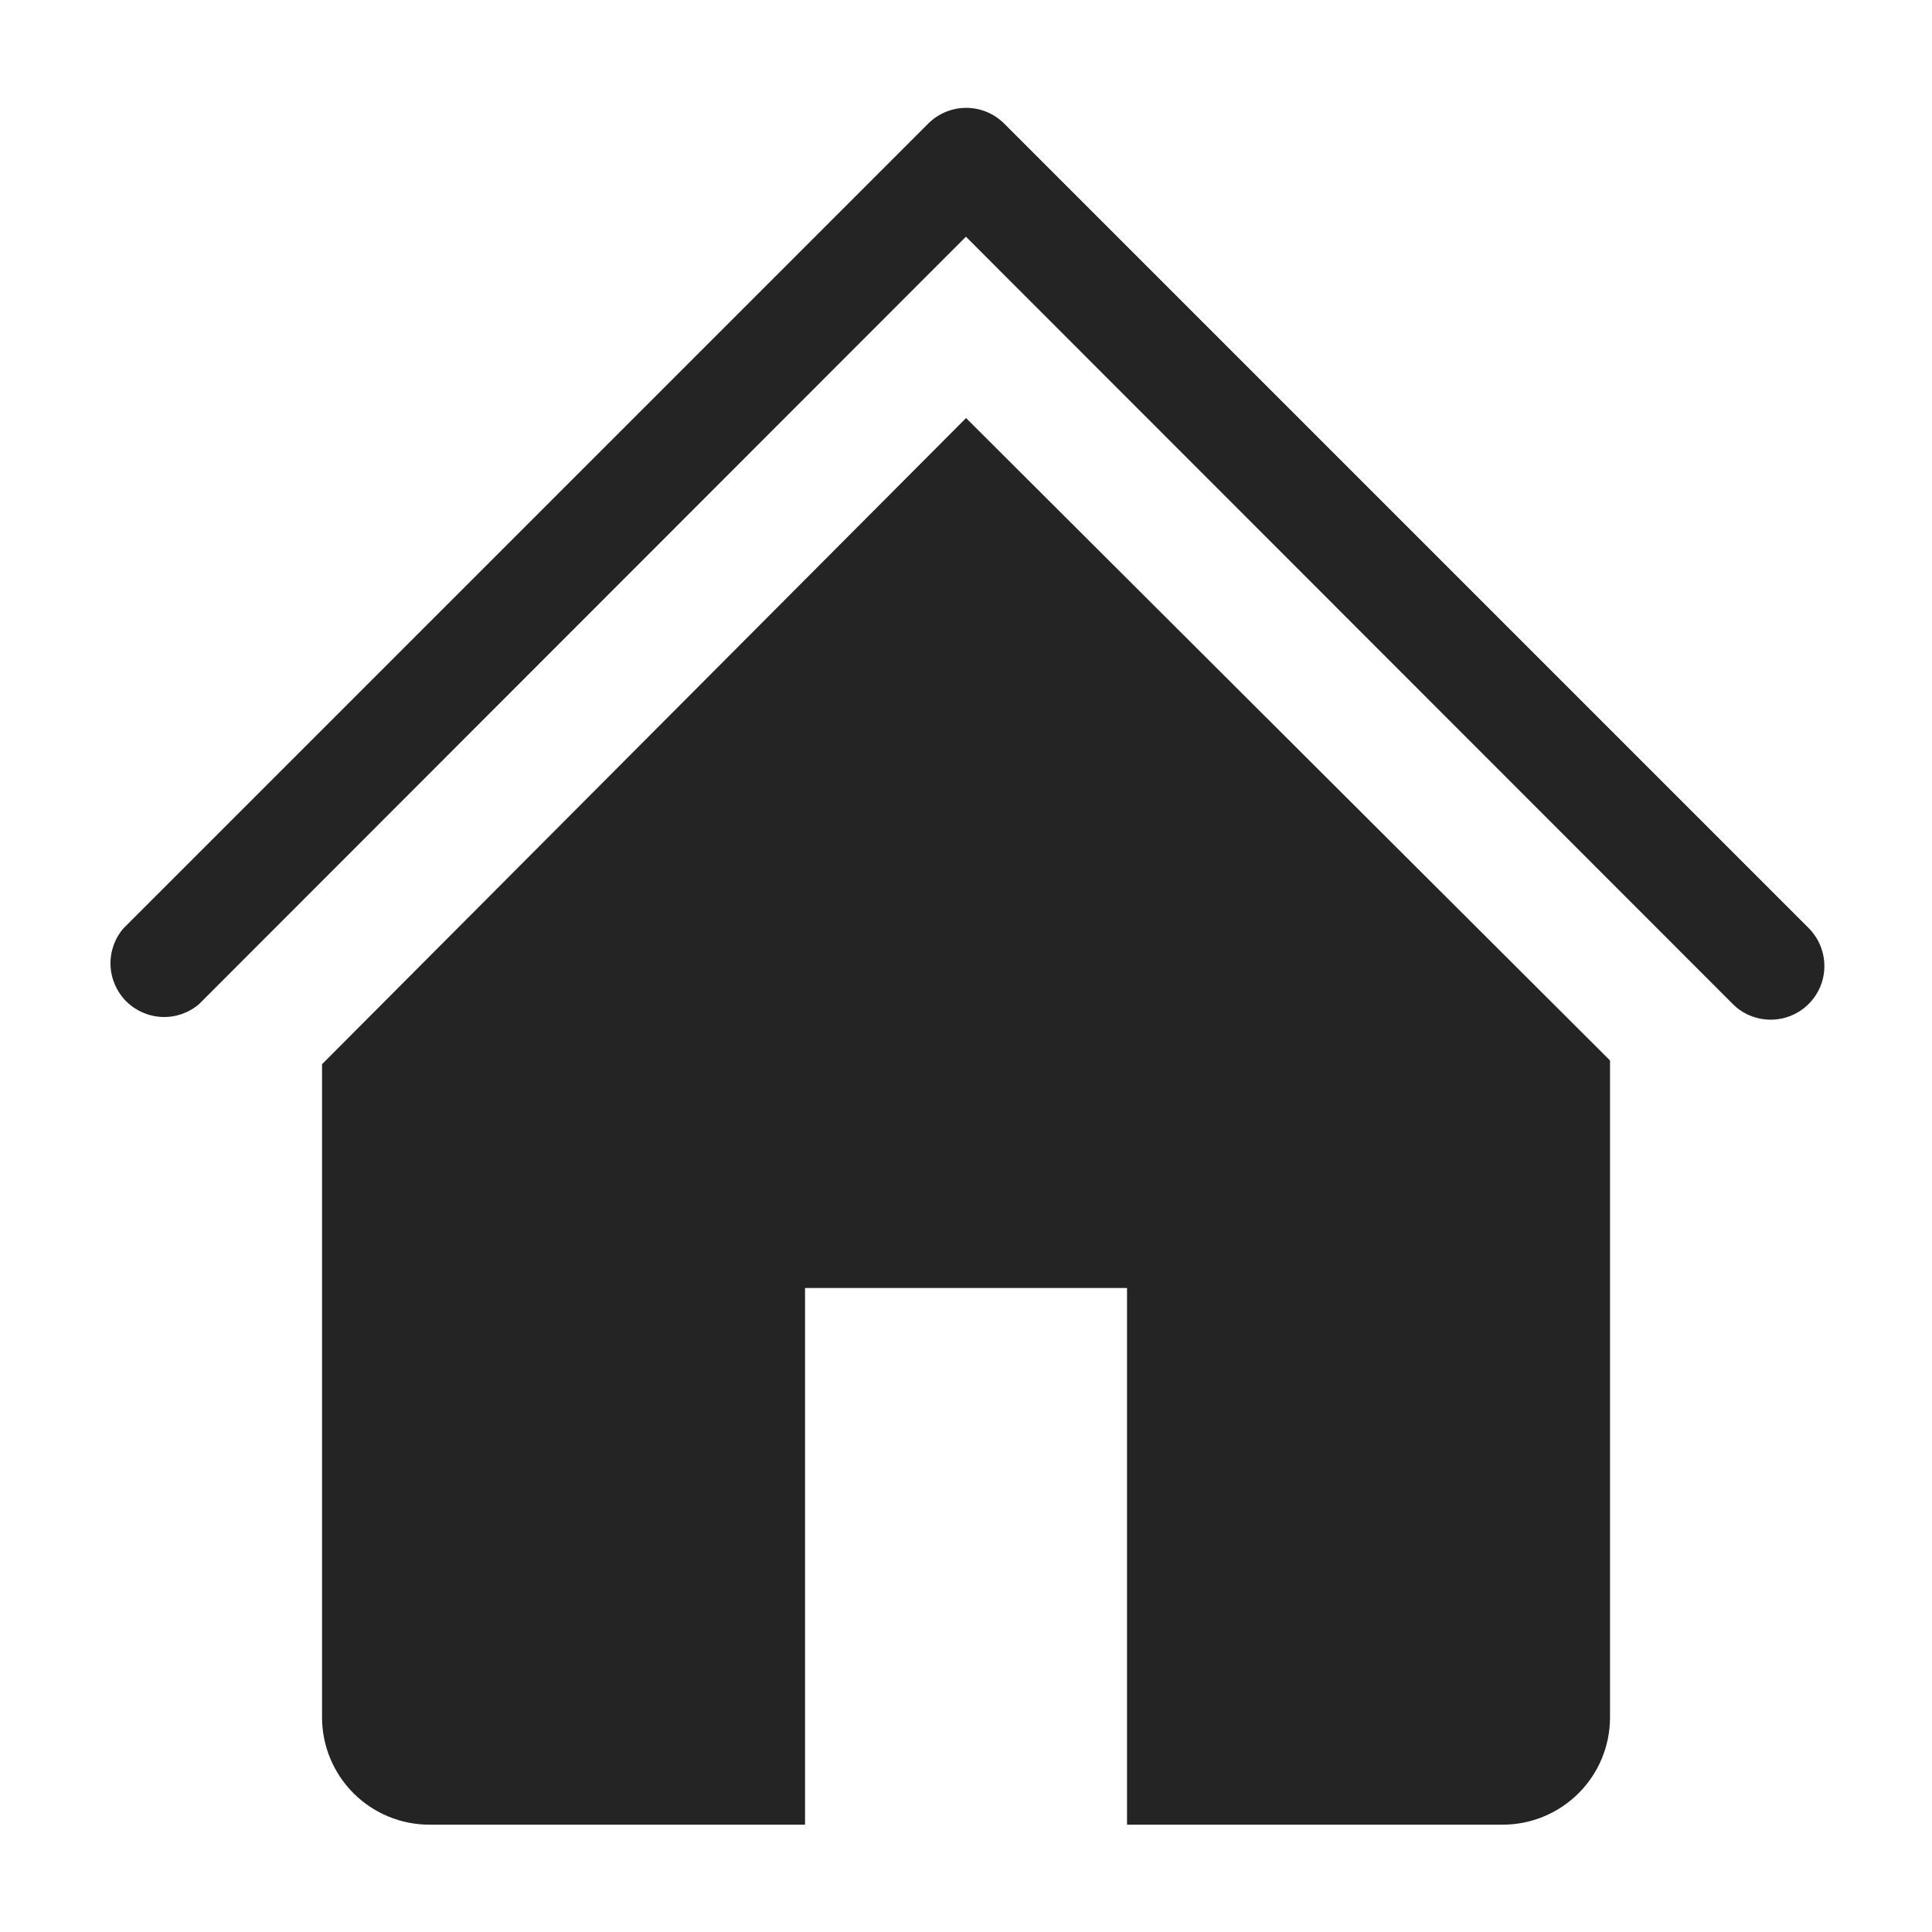
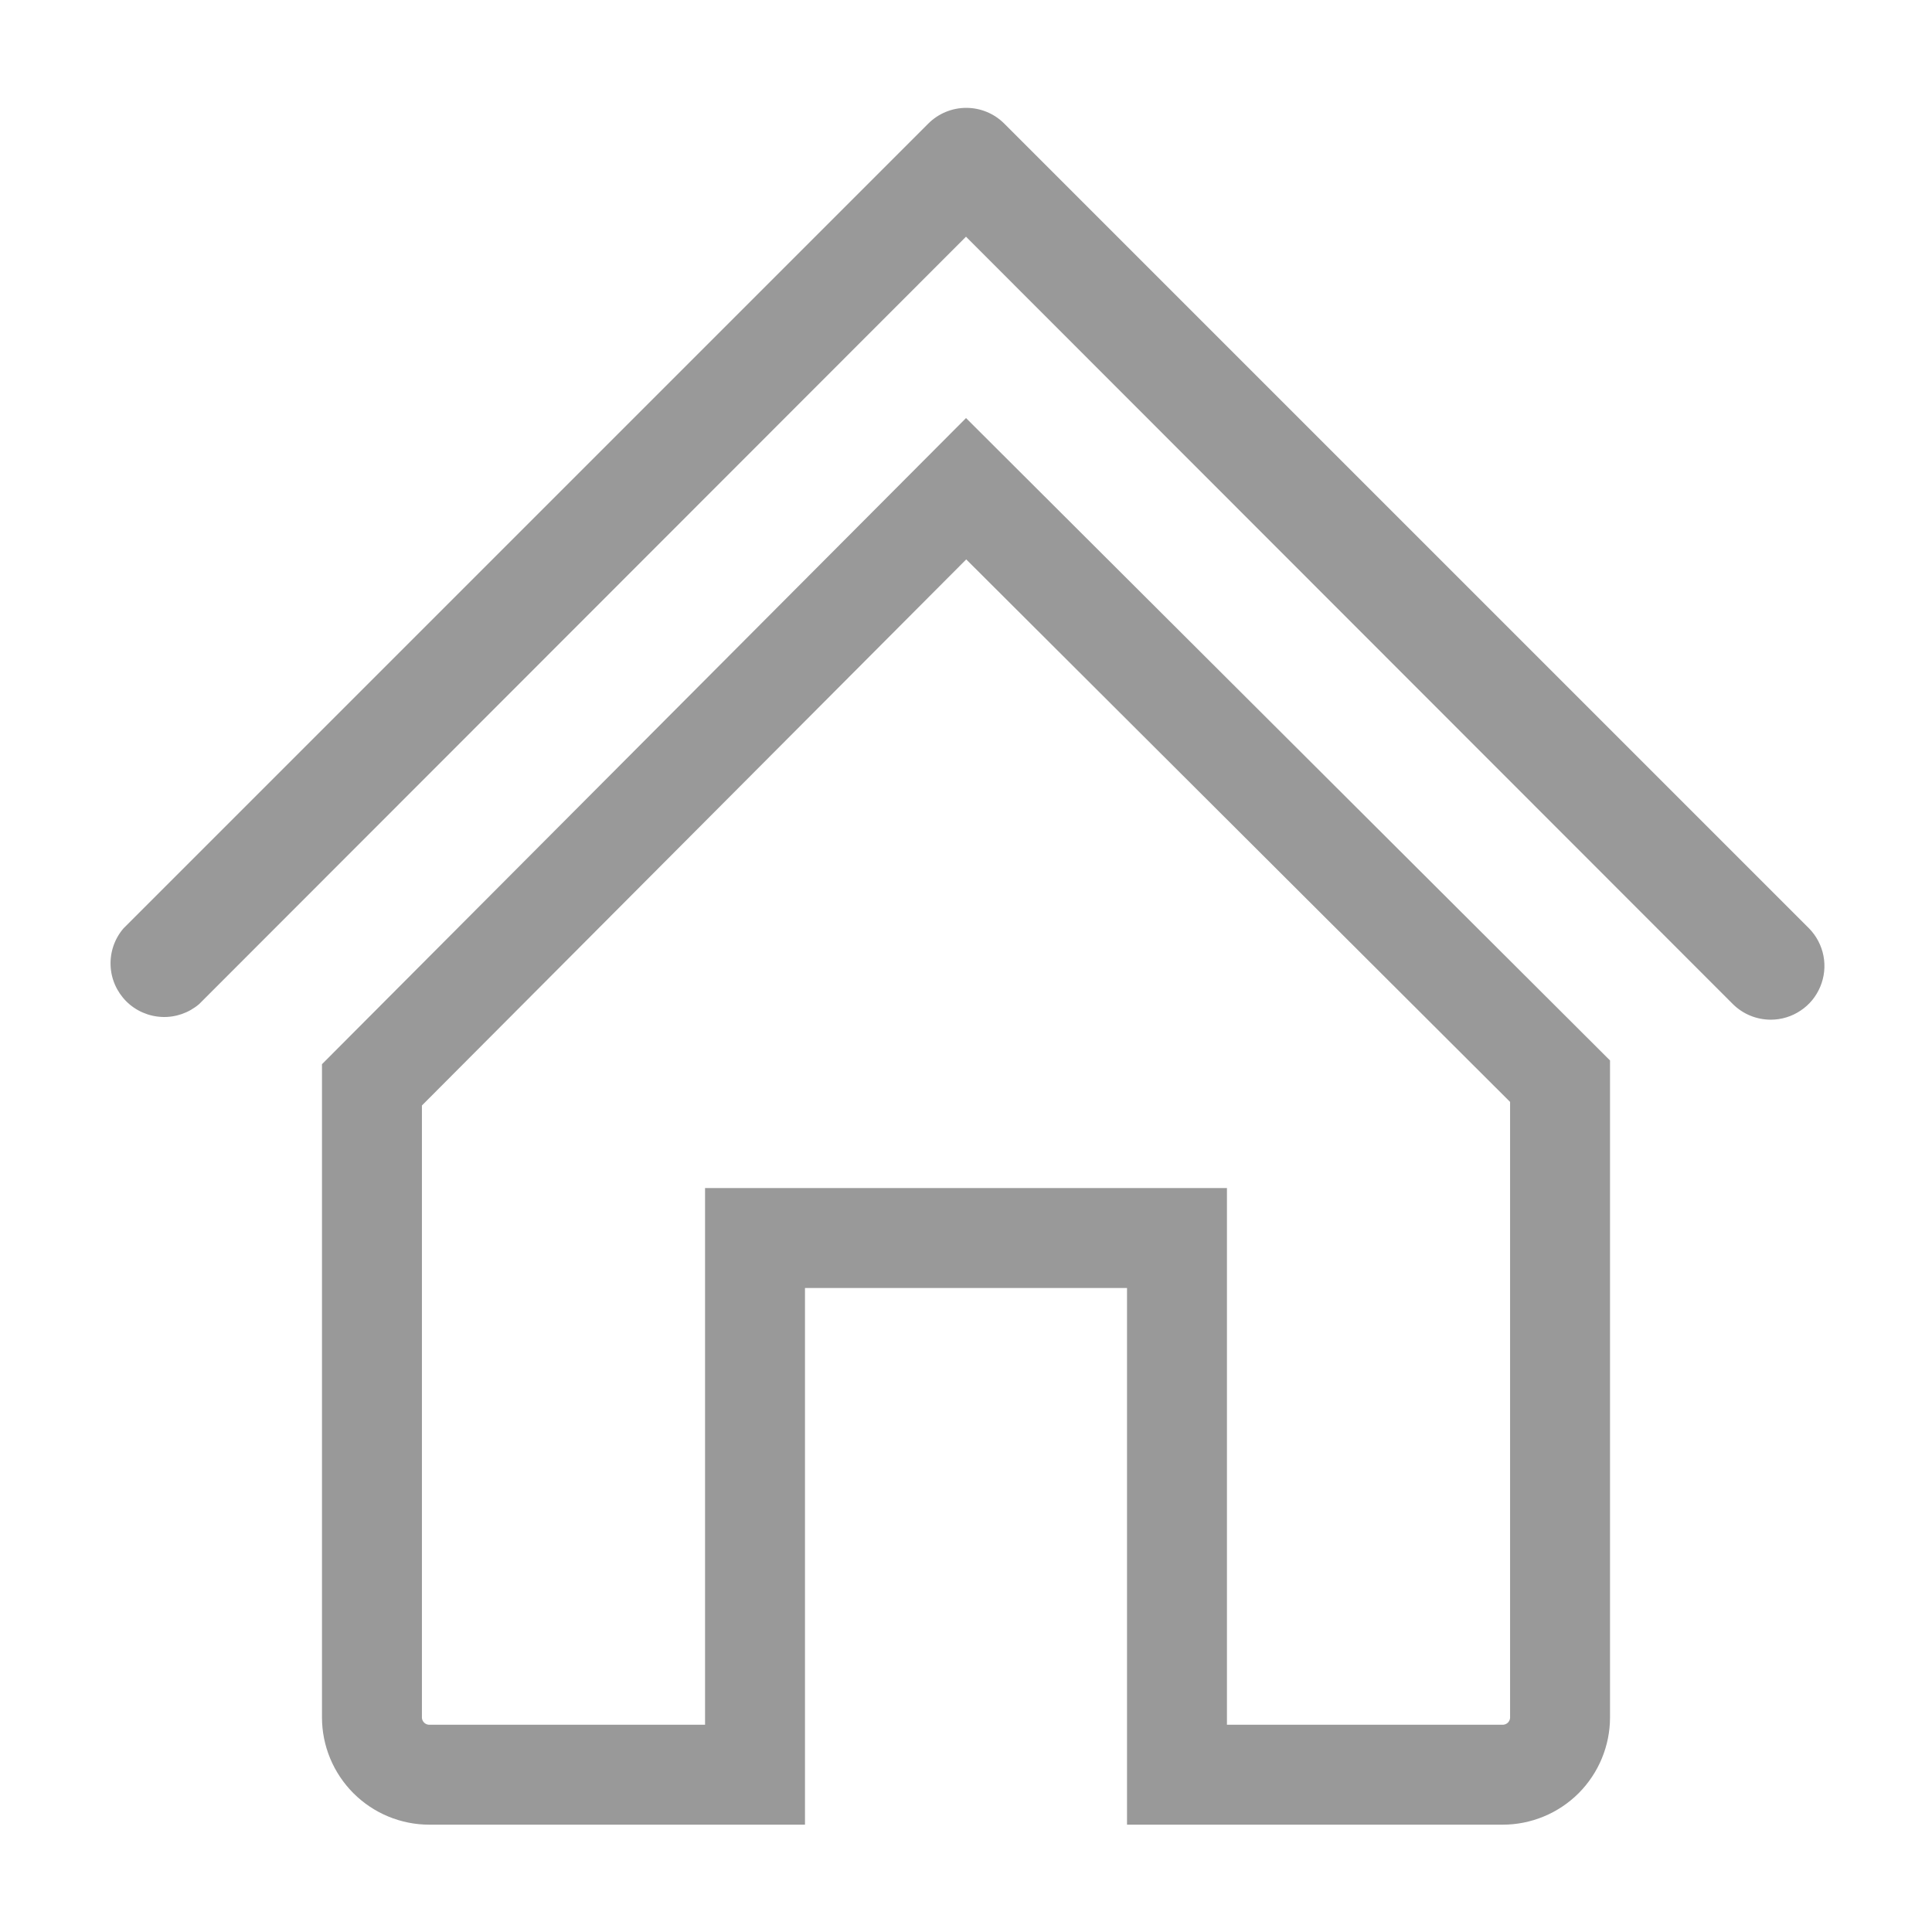
<svg xmlns="http://www.w3.org/2000/svg" width="29" height="29" viewBox="0 0 29 29" fill="none">
-   <path d="M26.582 15.306C26.476 15.306 26.371 15.286 26.273 15.246C26.175 15.206 26.086 15.147 26.011 15.072L14.499 3.553L2.988 15.072C2.834 15.204 2.635 15.273 2.433 15.265C2.23 15.257 2.038 15.173 1.894 15.03C1.751 14.886 1.667 14.694 1.659 14.491C1.651 14.289 1.72 14.09 1.852 13.936L13.935 1.853C14.086 1.703 14.29 1.619 14.503 1.619C14.716 1.619 14.92 1.703 15.071 1.853L27.154 13.936C27.265 14.049 27.34 14.193 27.37 14.348C27.4 14.504 27.384 14.665 27.323 14.811C27.261 14.957 27.159 15.082 27.027 15.17C26.895 15.258 26.741 15.305 26.582 15.306Z" fill="#242424" />
-   <path d="M14.501 6.275L4.834 15.974V25.778C4.834 26.205 5.004 26.615 5.306 26.917C5.608 27.219 6.018 27.389 6.445 27.389H12.084V19.333H16.917V27.389H22.556C22.983 27.389 23.393 27.219 23.695 26.917C23.998 26.615 24.167 26.205 24.167 25.778V15.918L14.501 6.275Z" fill="#242424" />
+   <path d="M26.583 15.306C26.477 15.306 26.372 15.286 26.274 15.246C26.176 15.206 26.087 15.147 26.011 15.072L14.5 3.553L2.989 15.072C2.834 15.204 2.636 15.273 2.434 15.265C2.231 15.257 2.038 15.173 1.895 15.03C1.752 14.886 1.667 14.694 1.66 14.491C1.652 14.288 1.721 14.09 1.853 13.936L13.936 1.853C14.087 1.703 14.291 1.619 14.504 1.619C14.717 1.619 14.921 1.703 15.072 1.853L27.155 13.936C27.266 14.049 27.341 14.193 27.371 14.348C27.401 14.504 27.384 14.664 27.323 14.81C27.262 14.957 27.16 15.082 27.028 15.169C26.896 15.258 26.742 15.305 26.583 15.306V15.306Z" fill="#999999" />
+   <path d="M12.083 18.583H11.333V19.333V26.639H6.444C6.216 26.639 5.997 26.548 5.836 26.387C5.674 26.225 5.583 26.006 5.583 25.778V16.284L14.502 7.336L23.417 16.229V25.778C23.417 26.006 23.326 26.225 23.165 26.387C23.003 26.548 22.784 26.639 22.556 26.639H17.667V19.333V18.583H16.917H12.083Z" stroke="#999999" stroke-width="1.5" />
</svg>
